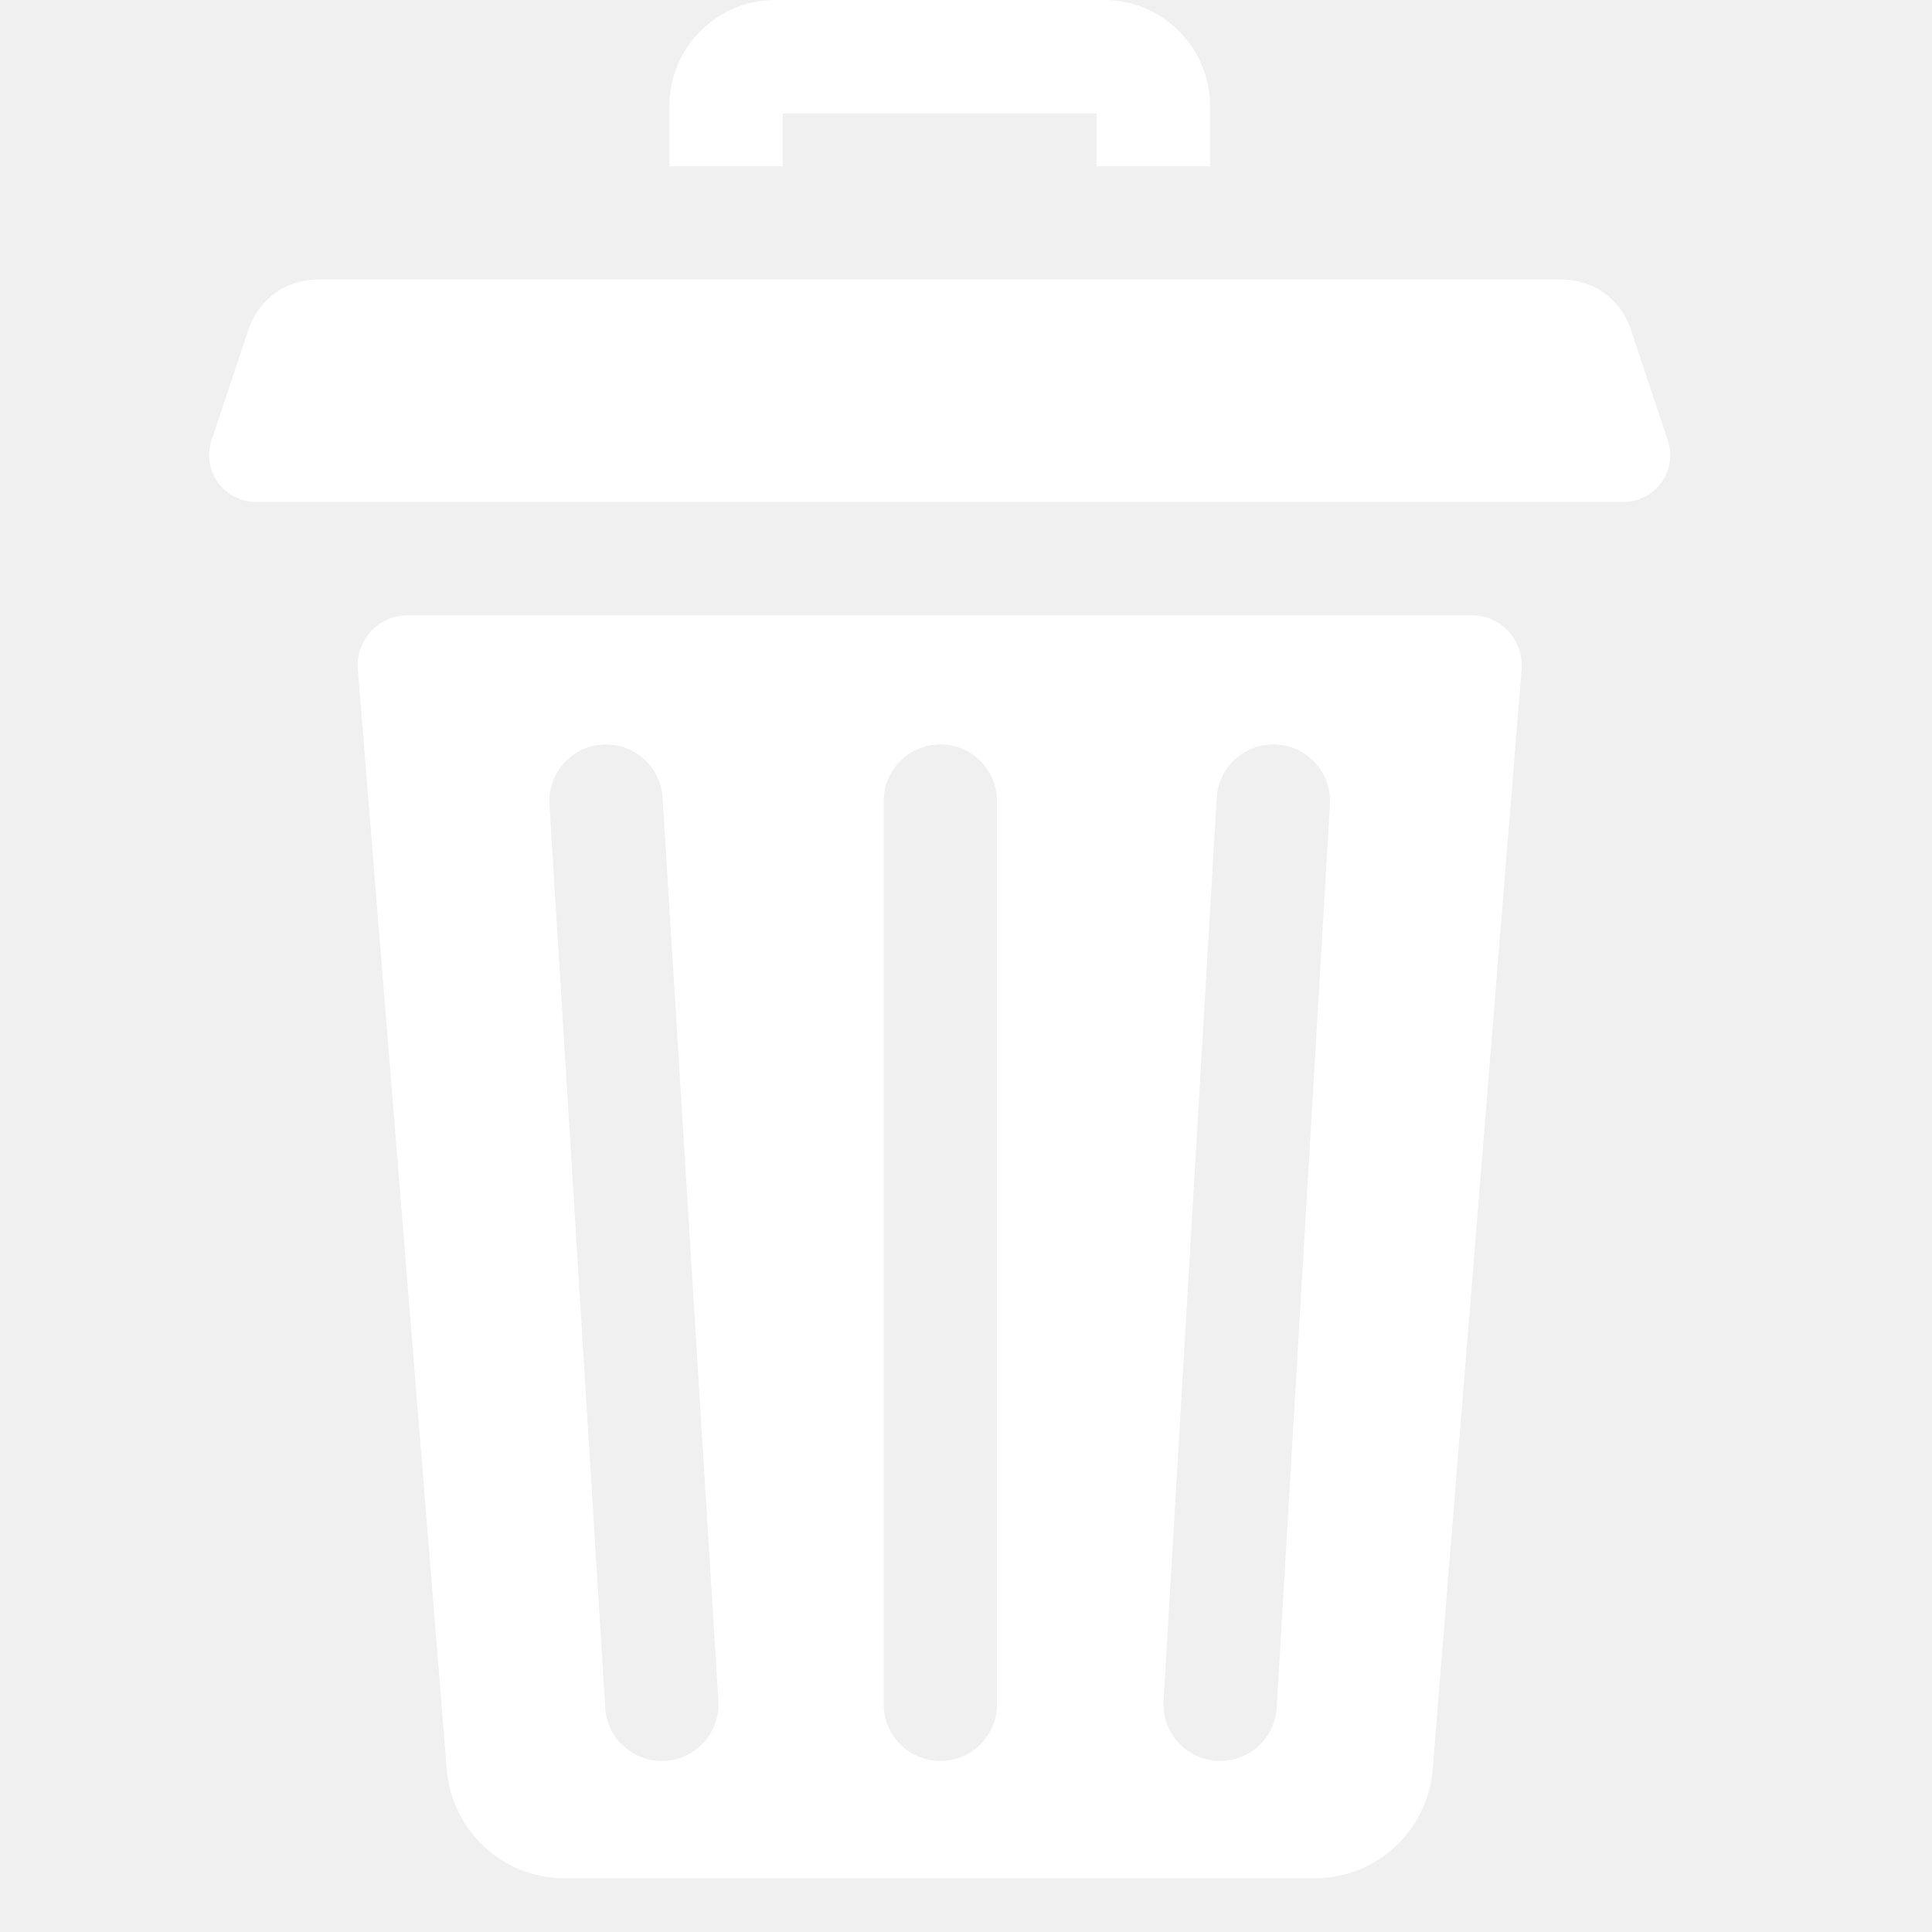
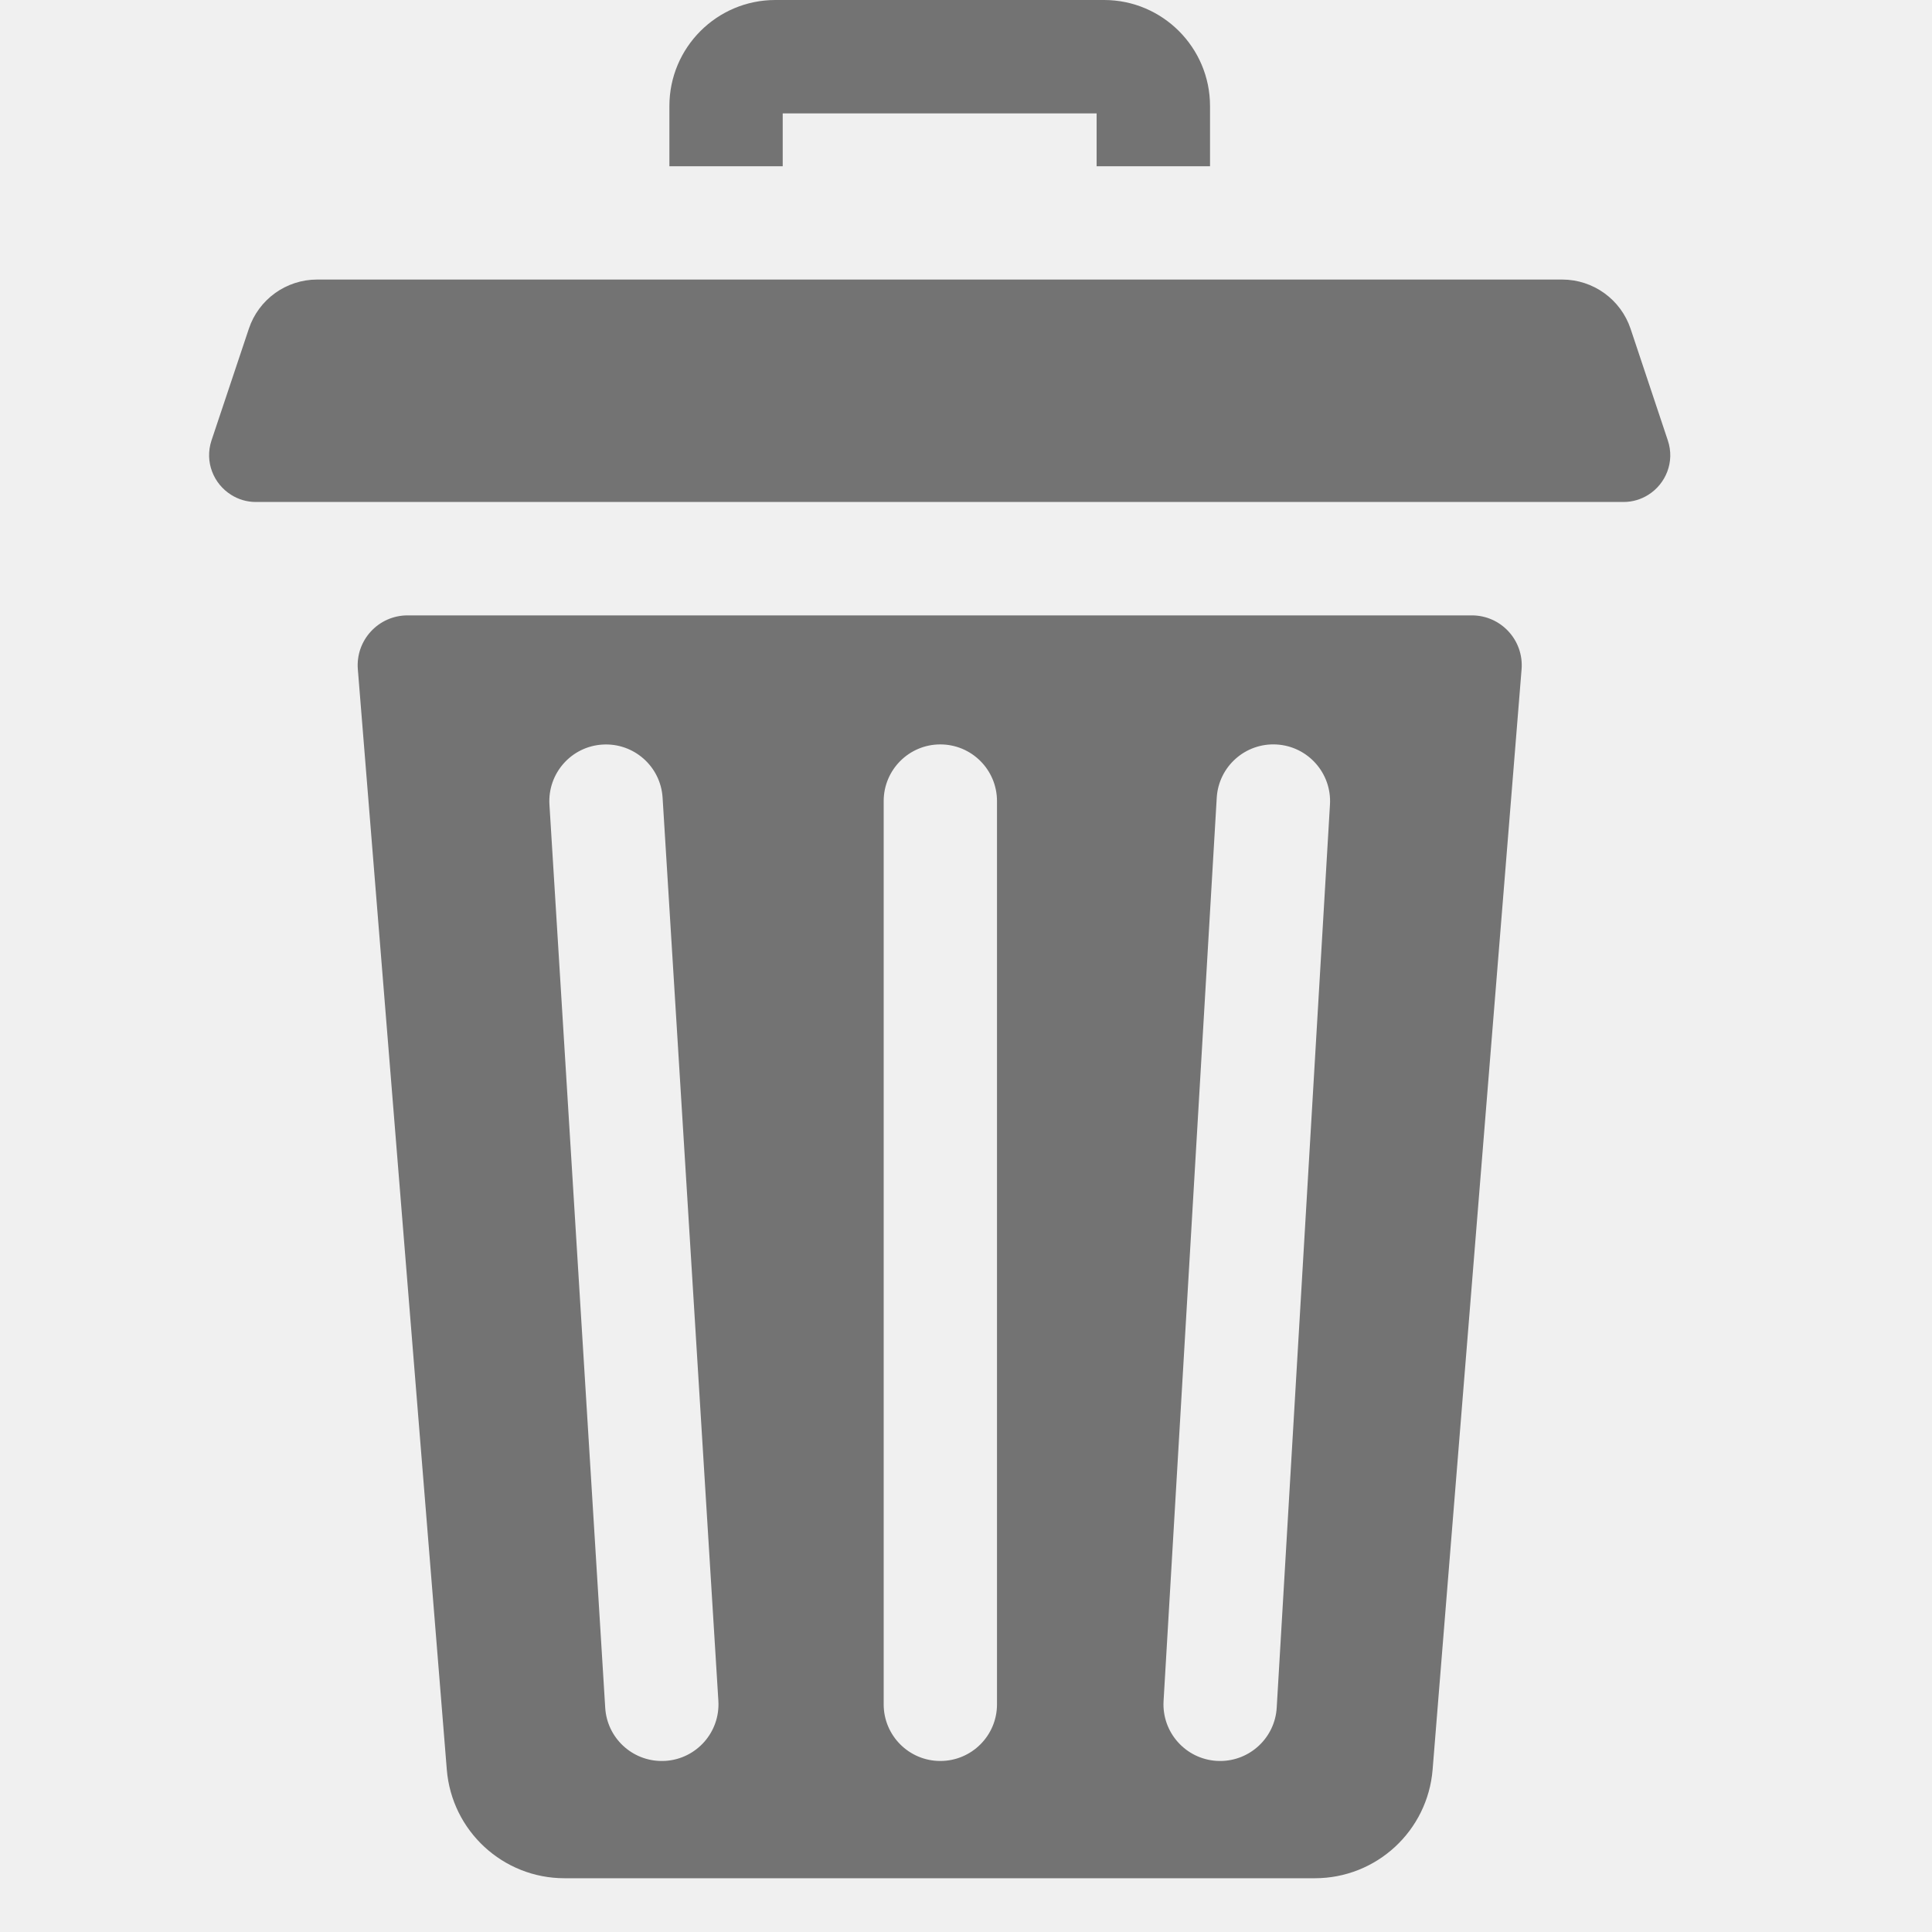
<svg xmlns="http://www.w3.org/2000/svg" width="23" height="23" viewBox="0 0 23 23" fill="none">
  <g clip-path="url(#clip0)">
-     <path d="M9.318 1.35H13.055V1.979H14.405V1.262C14.405 0.566 13.839 0 13.144 0H9.23C8.534 0 7.969 0.566 7.969 1.262V1.979H9.318V1.35Z" fill="white" />
-     <path d="M17.522 7.326H4.852C4.505 7.326 4.232 7.622 4.26 7.968L5.319 21.066C5.378 21.797 5.988 22.36 6.72 22.36H15.653C16.386 22.36 16.996 21.797 17.055 21.066L18.114 7.968C18.142 7.622 17.869 7.326 17.522 7.326ZM7.92 20.963C7.906 20.964 7.891 20.964 7.877 20.964C7.524 20.964 7.227 20.689 7.205 20.331L6.541 9.579C6.518 9.207 6.801 8.886 7.173 8.864C7.544 8.841 7.865 9.123 7.888 9.496L8.552 20.248C8.575 20.62 8.292 20.94 7.92 20.963ZM11.869 20.29C11.869 20.662 11.567 20.964 11.194 20.964C10.822 20.964 10.52 20.662 10.52 20.29V9.537C10.52 9.164 10.822 8.862 11.194 8.862C11.567 8.862 11.869 9.164 11.869 9.537V20.29ZM15.833 9.577L15.199 20.329C15.178 20.688 14.88 20.964 14.526 20.964C14.513 20.964 14.499 20.964 14.486 20.963C14.114 20.941 13.83 20.622 13.852 20.25L14.485 9.497C14.507 9.125 14.826 8.841 15.199 8.863C15.571 8.885 15.855 9.205 15.833 9.577Z" fill="white" />
-     <path d="M19.855 5.243L19.412 3.915C19.295 3.565 18.967 3.328 18.598 3.328H3.775C3.406 3.328 3.078 3.565 2.962 3.915L2.518 5.243C2.433 5.5 2.544 5.761 2.752 5.891C2.836 5.944 2.936 5.976 3.046 5.976H19.327C19.437 5.976 19.538 5.944 19.622 5.891C19.83 5.761 19.941 5.499 19.855 5.243Z" fill="white" />
+     <path d="M9.318 1.35H13.055V1.979H14.405V1.262C14.405 0.566 13.839 0 13.144 0H9.23C8.534 0 7.969 0.566 7.969 1.262V1.979H9.318V1.35Z" fill="#737373" />
+     <path d="M17.522 7.326H4.852C4.505 7.326 4.232 7.622 4.26 7.968L5.319 21.066C5.378 21.797 5.988 22.36 6.72 22.36H15.653C16.386 22.36 16.996 21.797 17.055 21.066L18.114 7.968C18.142 7.622 17.869 7.326 17.522 7.326ZM7.92 20.963C7.906 20.964 7.891 20.964 7.877 20.964C7.524 20.964 7.227 20.689 7.205 20.331L6.541 9.579C6.518 9.207 6.801 8.886 7.173 8.864C7.544 8.841 7.865 9.123 7.888 9.496L8.552 20.248C8.575 20.62 8.292 20.94 7.92 20.963ZM11.869 20.29C11.869 20.662 11.567 20.964 11.194 20.964C10.822 20.964 10.52 20.662 10.52 20.29V9.537C10.52 9.164 10.822 8.862 11.194 8.862C11.567 8.862 11.869 9.164 11.869 9.537V20.29ZM15.833 9.577L15.199 20.329C15.178 20.688 14.88 20.964 14.526 20.964C14.513 20.964 14.499 20.964 14.486 20.963C14.114 20.941 13.83 20.622 13.852 20.25L14.485 9.497C14.507 9.125 14.826 8.841 15.199 8.863C15.571 8.885 15.855 9.205 15.833 9.577Z" fill="#737373" />
+     <path d="M19.855 5.243L19.412 3.915C19.295 3.565 18.967 3.328 18.598 3.328H3.775C3.406 3.328 3.078 3.565 2.962 3.915L2.518 5.243C2.433 5.5 2.544 5.761 2.752 5.891C2.836 5.944 2.936 5.976 3.046 5.976H19.327C19.437 5.976 19.538 5.944 19.622 5.891C19.83 5.761 19.941 5.499 19.855 5.243Z" fill="#737373" />
  </g>
  <defs>
    <clipPath id="clip0">
      <rect width="22.36" height="22.36" fill="white" />
    </clipPath>
  </defs>
</svg>
